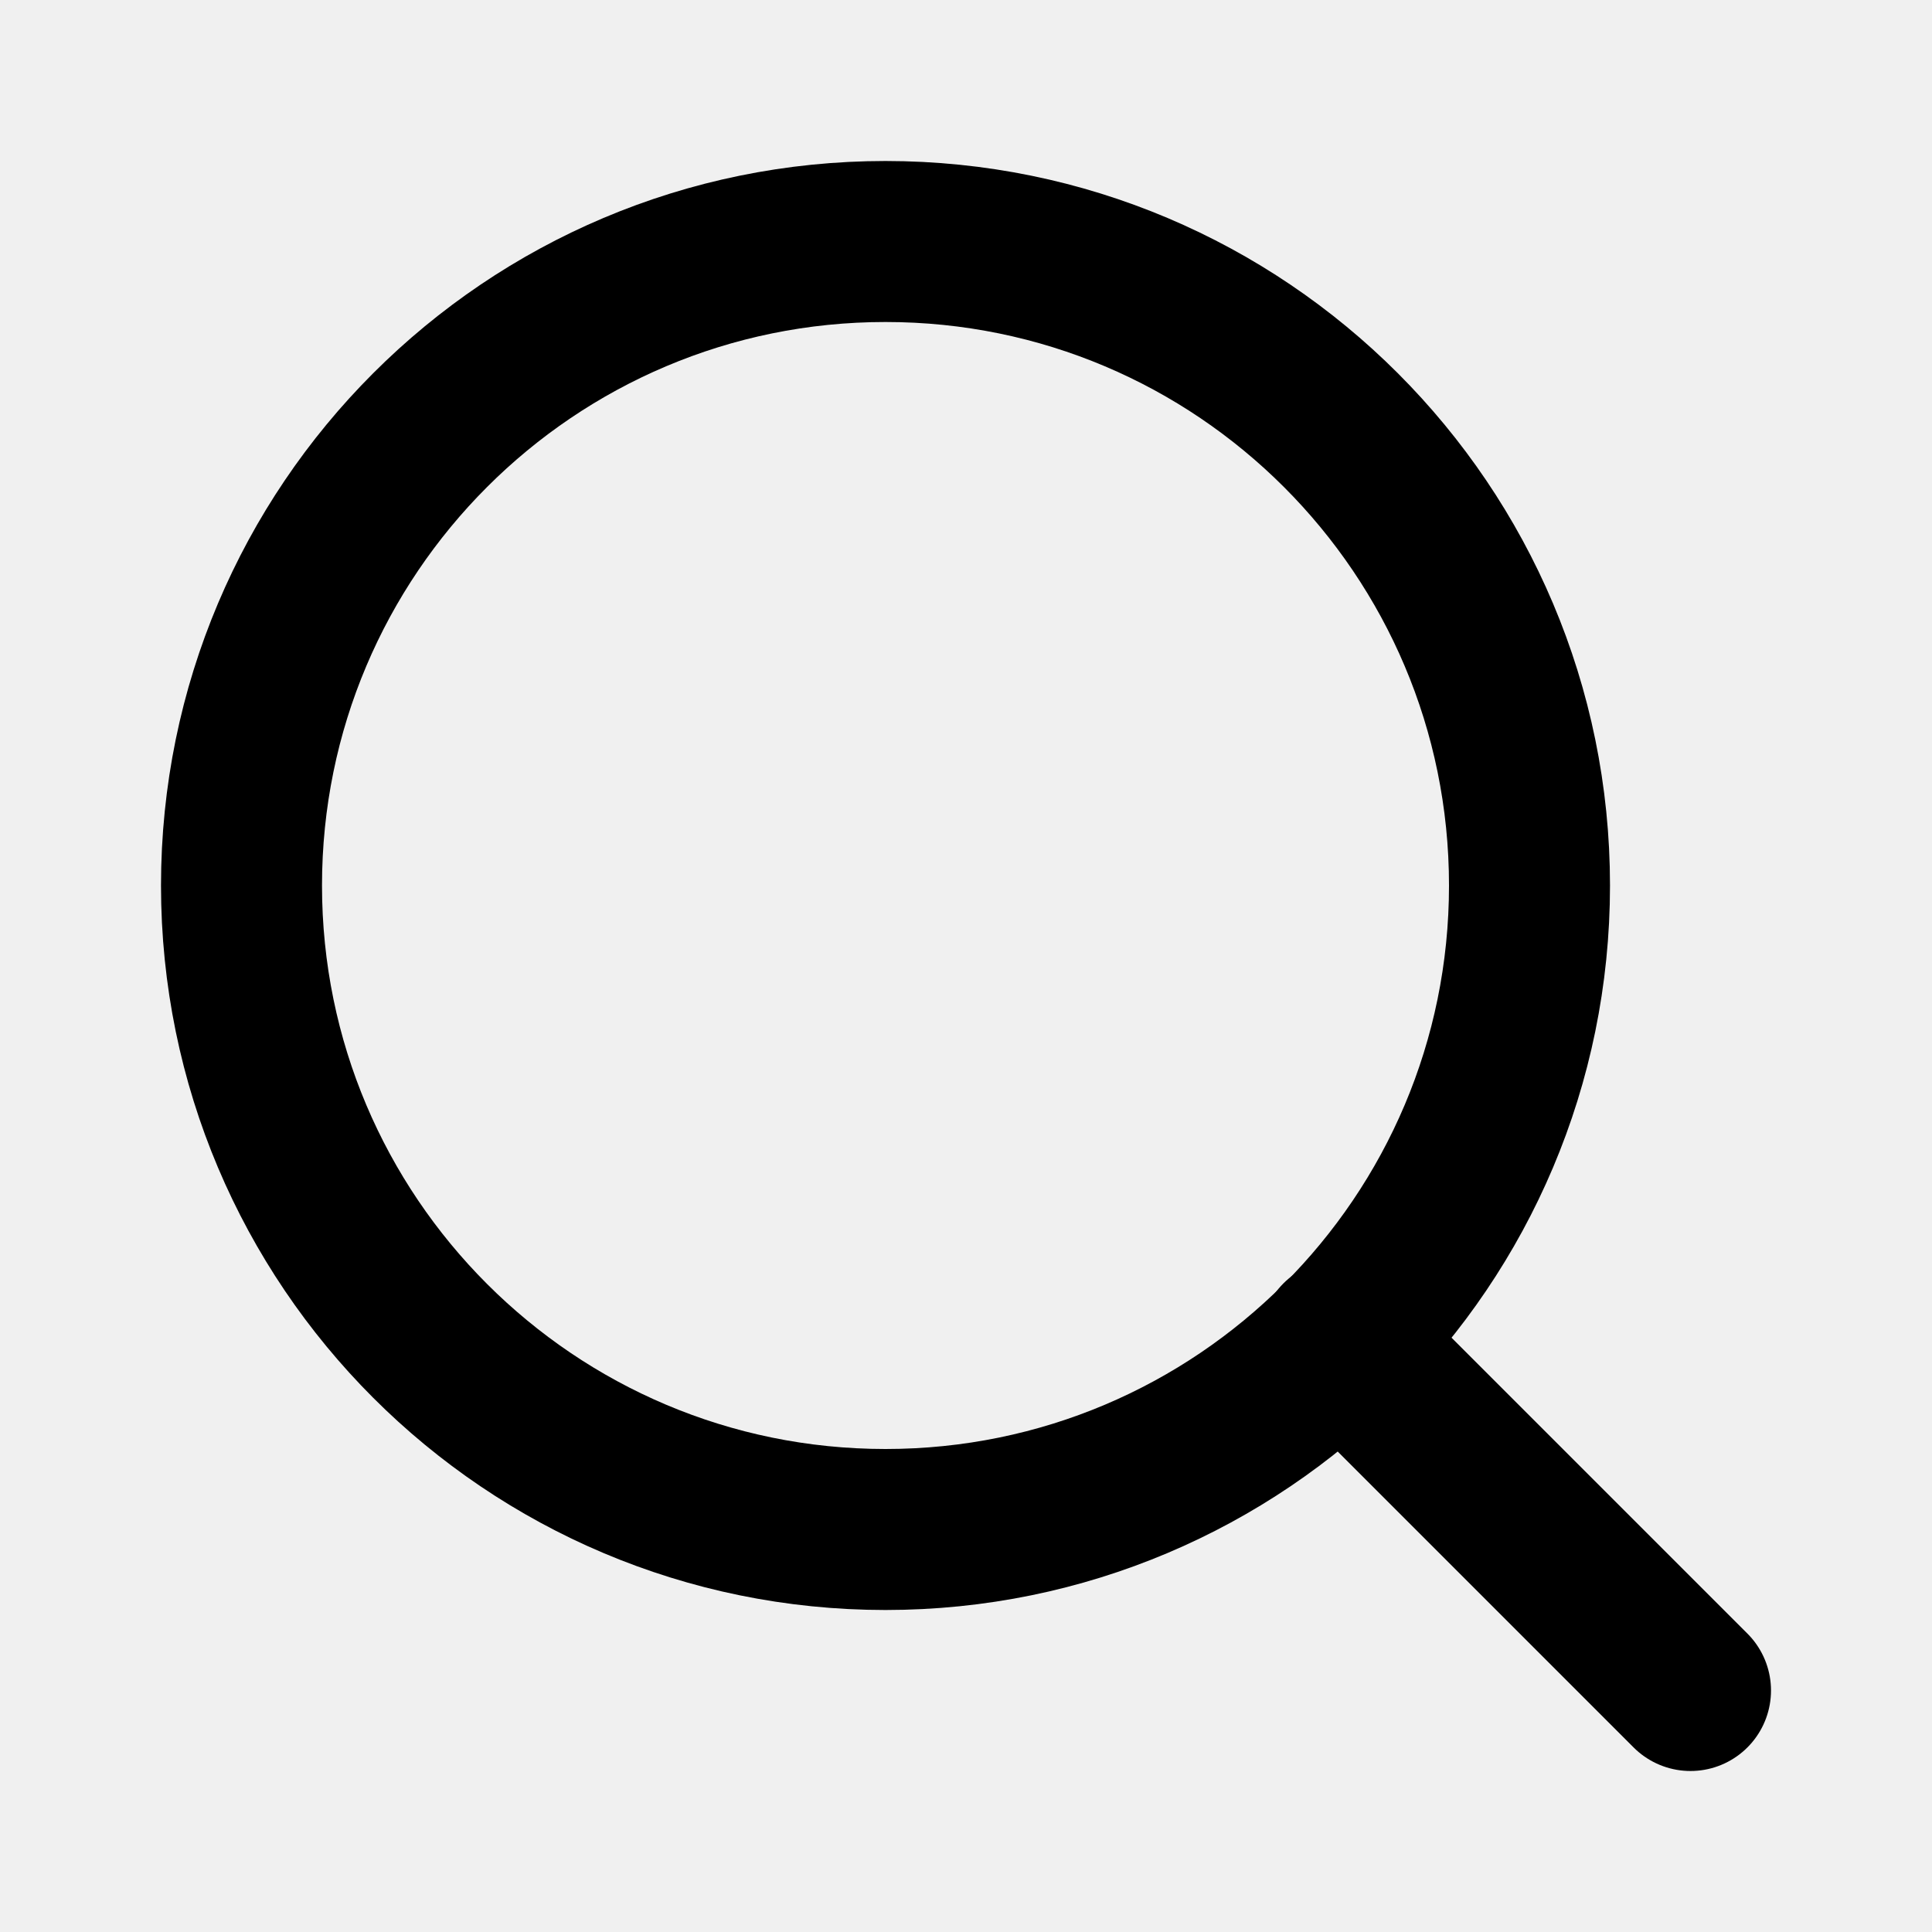
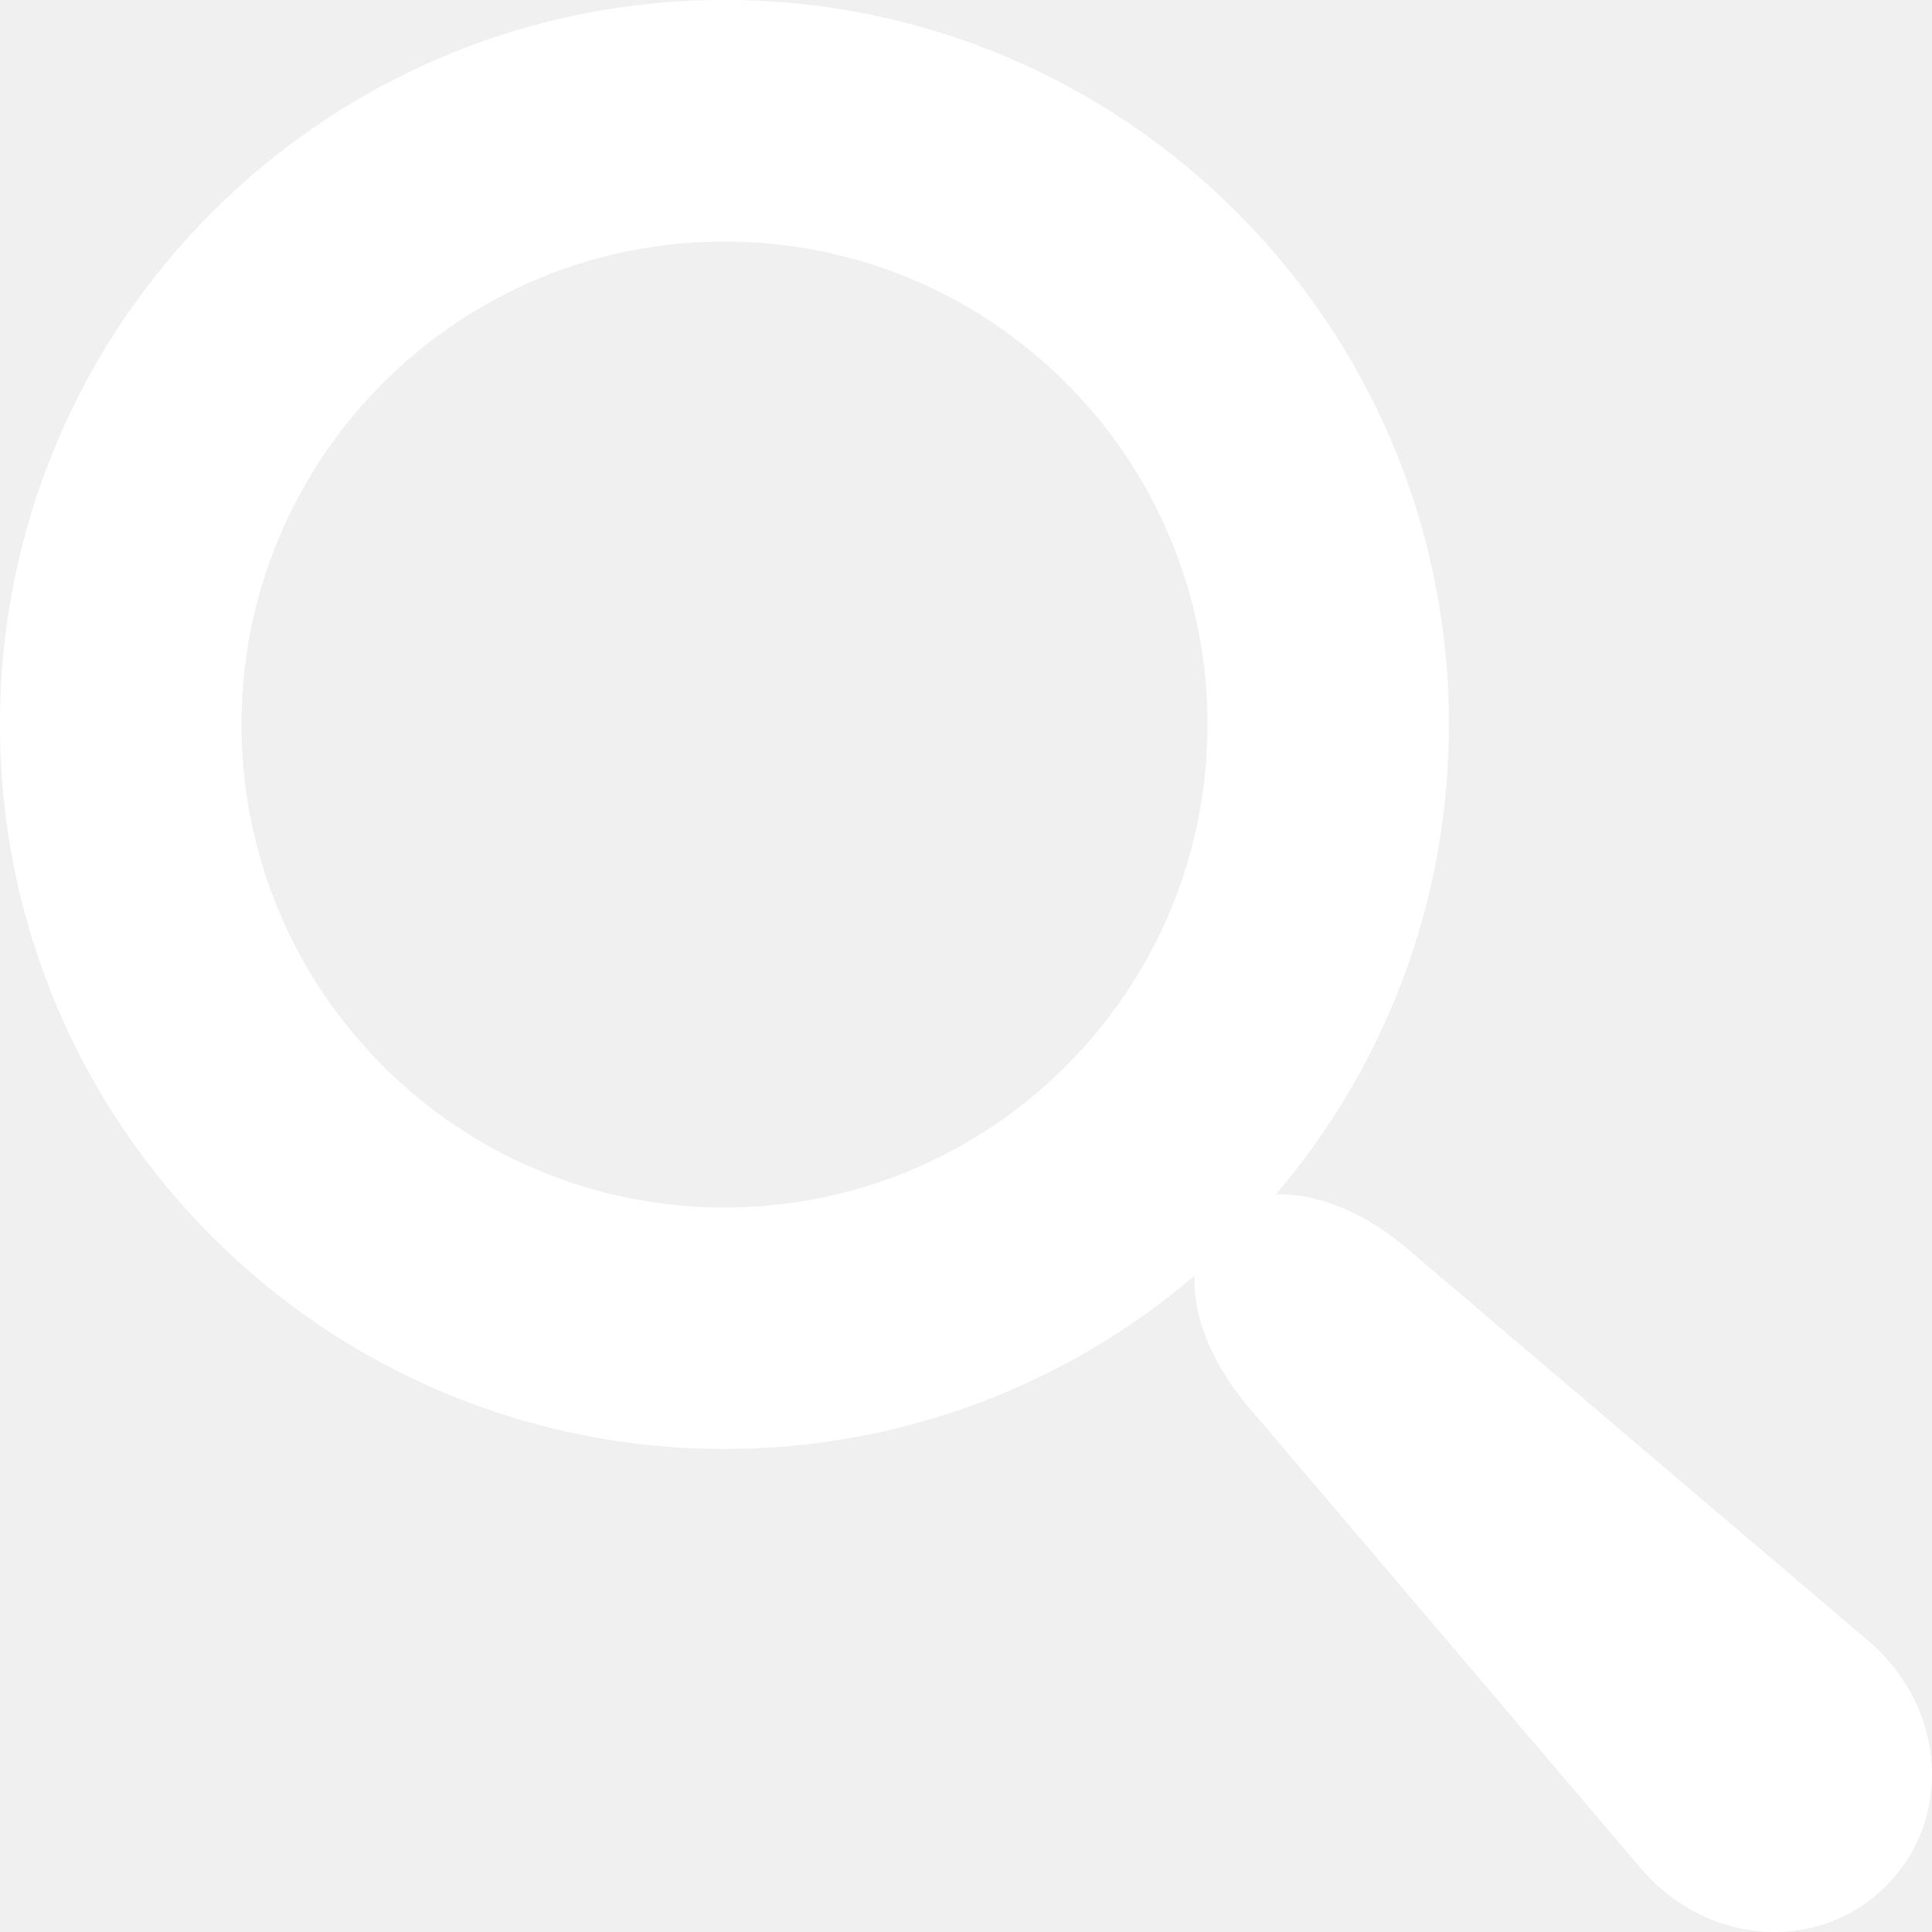
- <svg xmlns="http://www.w3.org/2000/svg" width="24" height="24" viewBox="0 0 24 24" fill="none" stroke="currentColor" stroke-width="2" stroke-linecap="round" stroke-linejoin="round" class="feather feather-search">
-   <circle cx="11" cy="11" r="8" />
-   <line x1="21" y1="21" x2="16.65" y2="16.65" />
+ <svg xmlns="http://www.w3.org/2000/svg" version="1.1" width="32" height="32" viewBox="0 0 32 32">
+   <path fill="#fff" d="M31.008 27.231l-7.58-6.447c-0.784-0.705-1.622-1.029-2.299-0.998 1.789-2.096 2.87-4.815 2.87-7.787 0-6.627-5.373-12-12-12s-12 5.373-12 12 5.373 12 12 12c2.972 0 5.691-1.081 7.787-2.87-0.031 0.677 0.293 1.515 0.998 2.299l6.447 7.58c1.104 1.226 2.907 1.33 4.007 0.23s0.997-2.903-0.23-4.007zM12 20c-4.418 0-8-3.582-8-8s3.582-8 8-8 8 3.582 8 8-3.582 8-8 8z" />
</svg>
